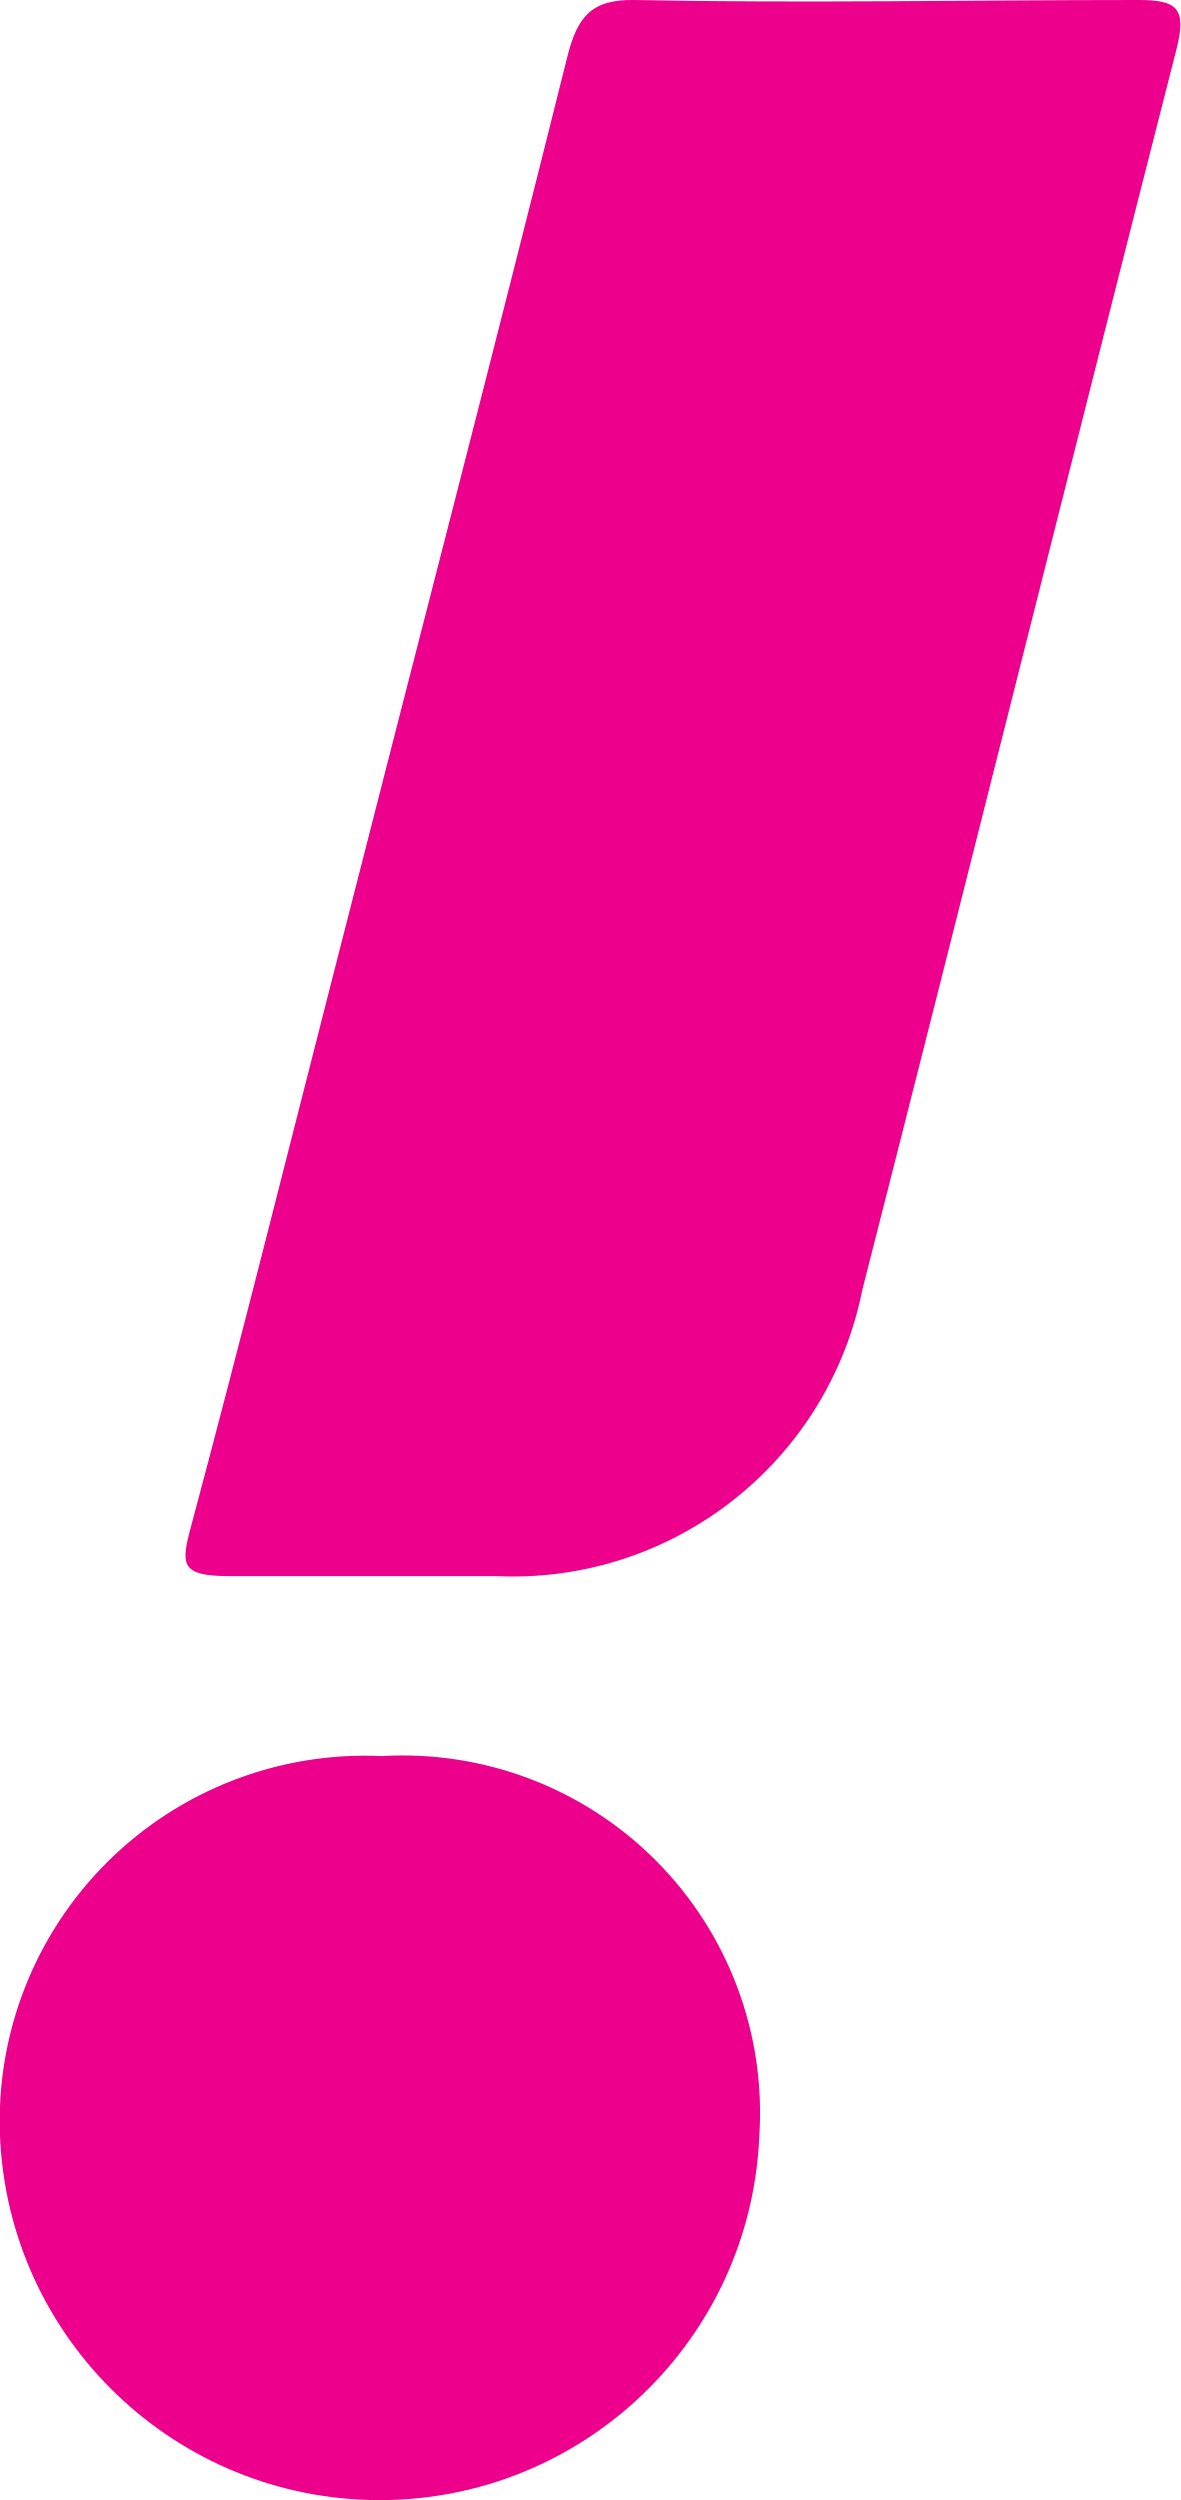
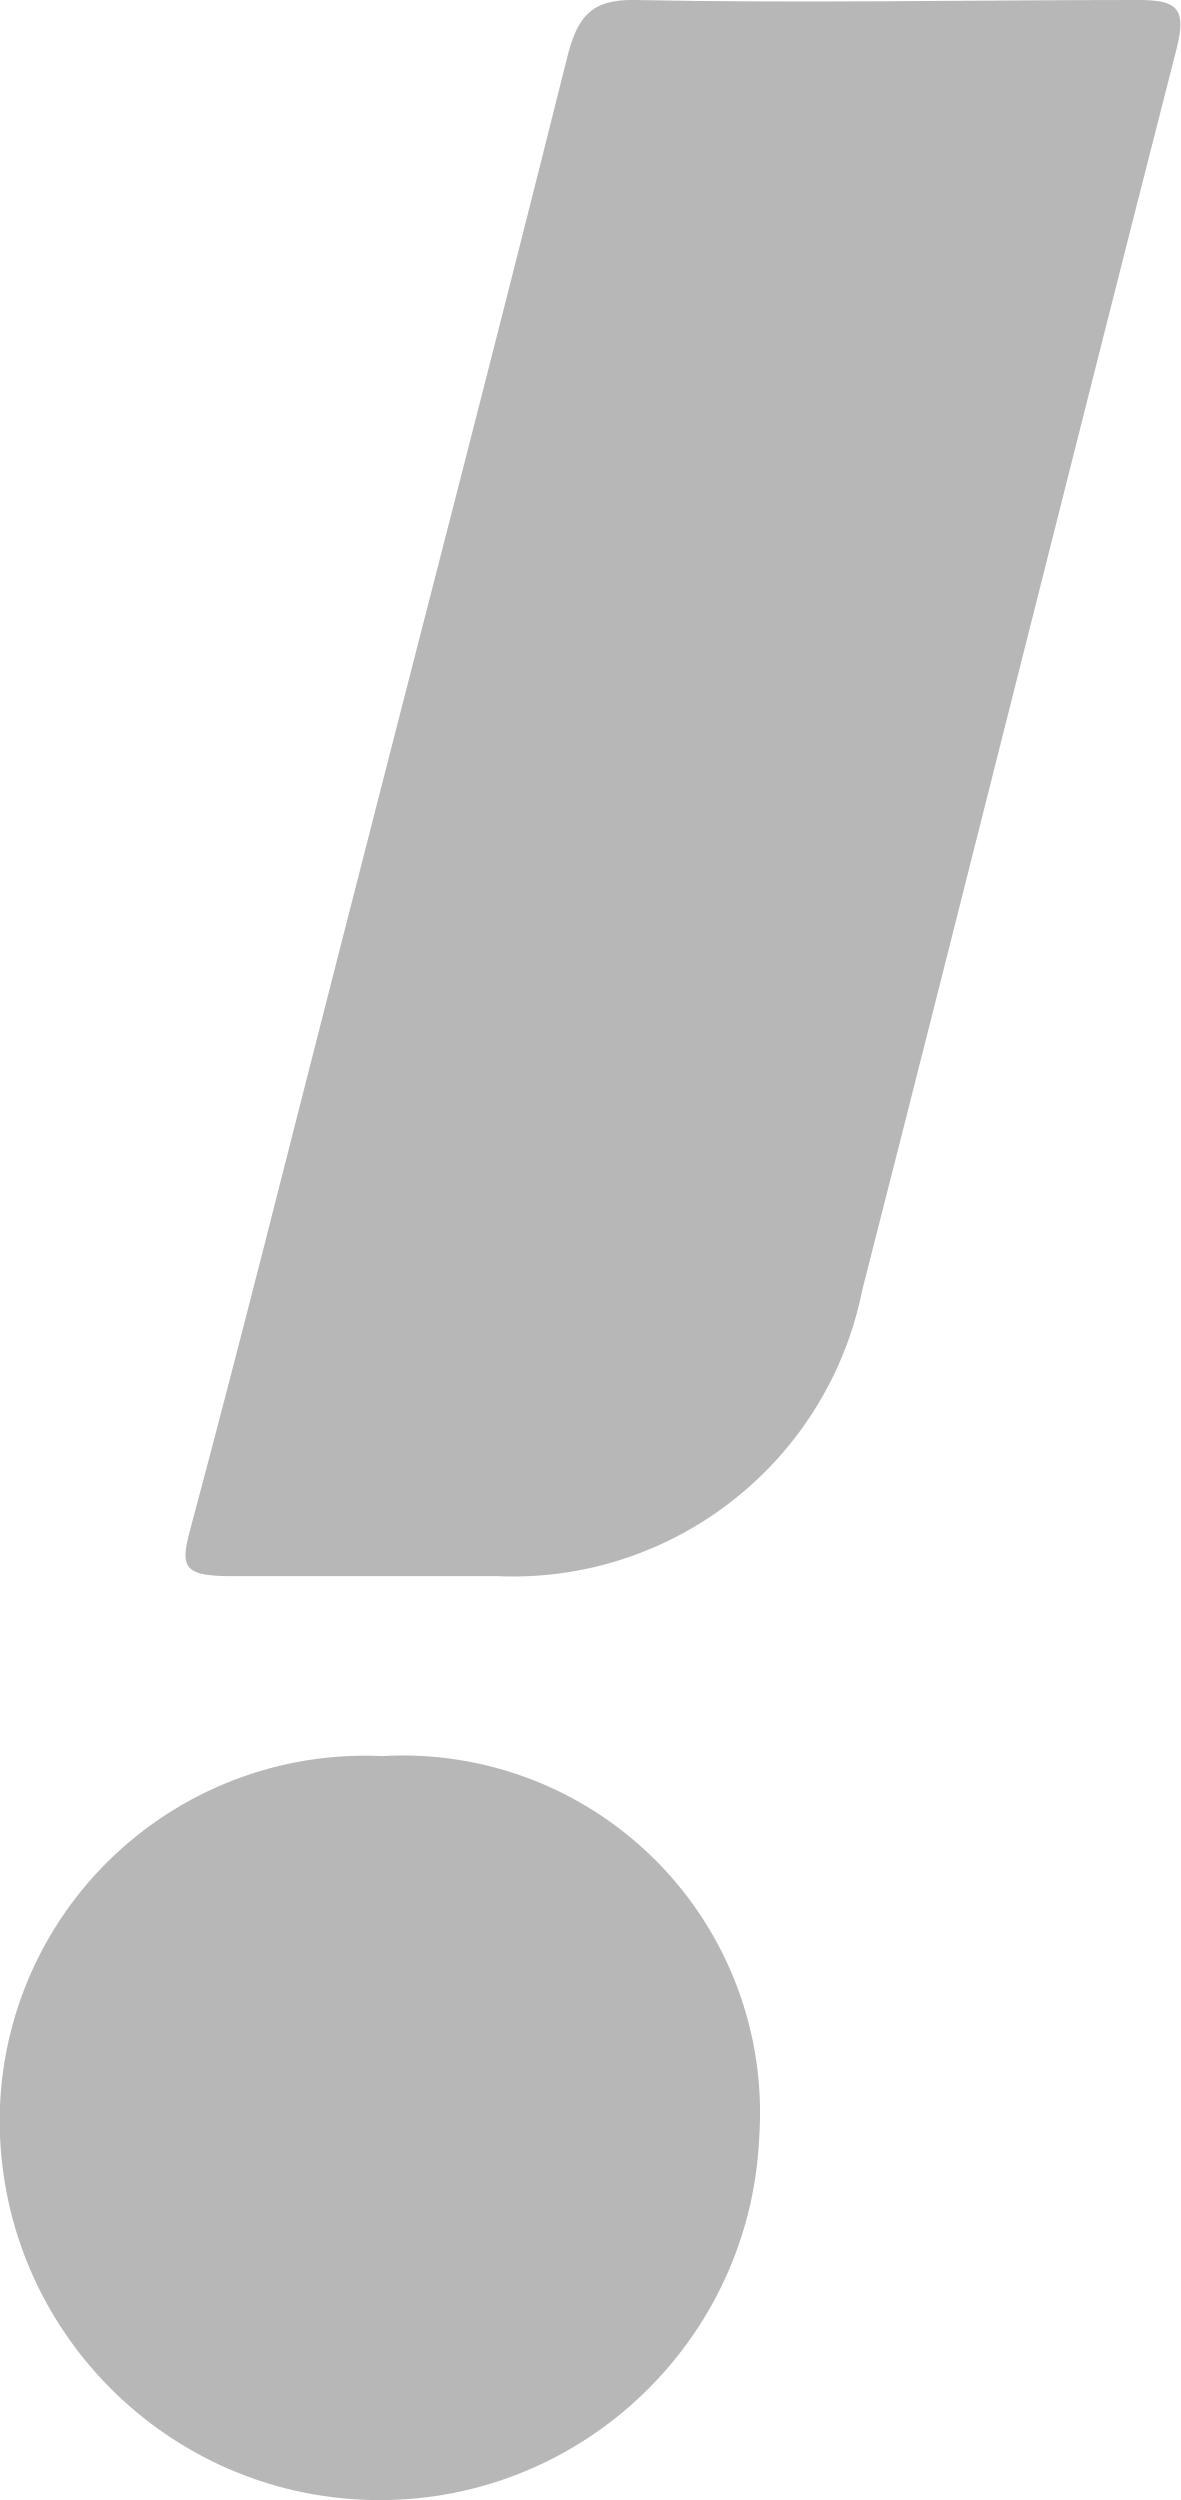
<svg xmlns="http://www.w3.org/2000/svg" viewBox="149.58 0.97 17.65 37.37">
-   <defs>
-     <style>.cls-1{fill:#ec008c;}</style>
-   </defs>
-   <g id="Layer_2" data-name="Layer 2">
-     <g id="Layer_1-2" data-name="Layer 1">
-       <path class="cls-1" d="M155.28,24.53c-.75,0-1.51,0-2.26,0s-.74-.17-.58-.76c.75-2.8,1.45-5.61,2.17-8.42,1.15-4.51,2.32-9,3.45-13.53.15-.6.36-.86,1-.85,2.52.05,5,0,7.54,0,.57,0,.72.12.57.72-1.58,6.18-3.12,12.37-4.7,18.56A5.33,5.33,0,0,1,157,24.53Z" />
-       <path class="cls-1" d="M160.93,32.9a5.68,5.68,0,0,1-11.35,0,5.46,5.46,0,0,1,5.71-5.68A5.34,5.34,0,0,1,160.93,32.9Z" />
-     </g>
-   </g>
+   <path fill="#40404060" d="M155.28,24.53c-.75,0-1.51,0-2.26,0s-.74-.17-.58-.76c.75-2.8,1.45-5.61,2.17-8.42,1.15-4.51,2.32-9,3.45-13.53.15-.6.36-.86,1-.85,2.52.05,5,0,7.54,0,.57,0,.72.12.57.72-1.58,6.18-3.12,12.37-4.7,18.56A5.33,5.33,0,0,1,157,24.53Z" />
+   <path fill="#40404060" d="M160.93,32.9a5.68,5.68,0,0,1-11.35,0,5.46,5.46,0,0,1,5.71-5.68A5.34,5.34,0,0,1,160.93,32.9Z" />
</svg>
